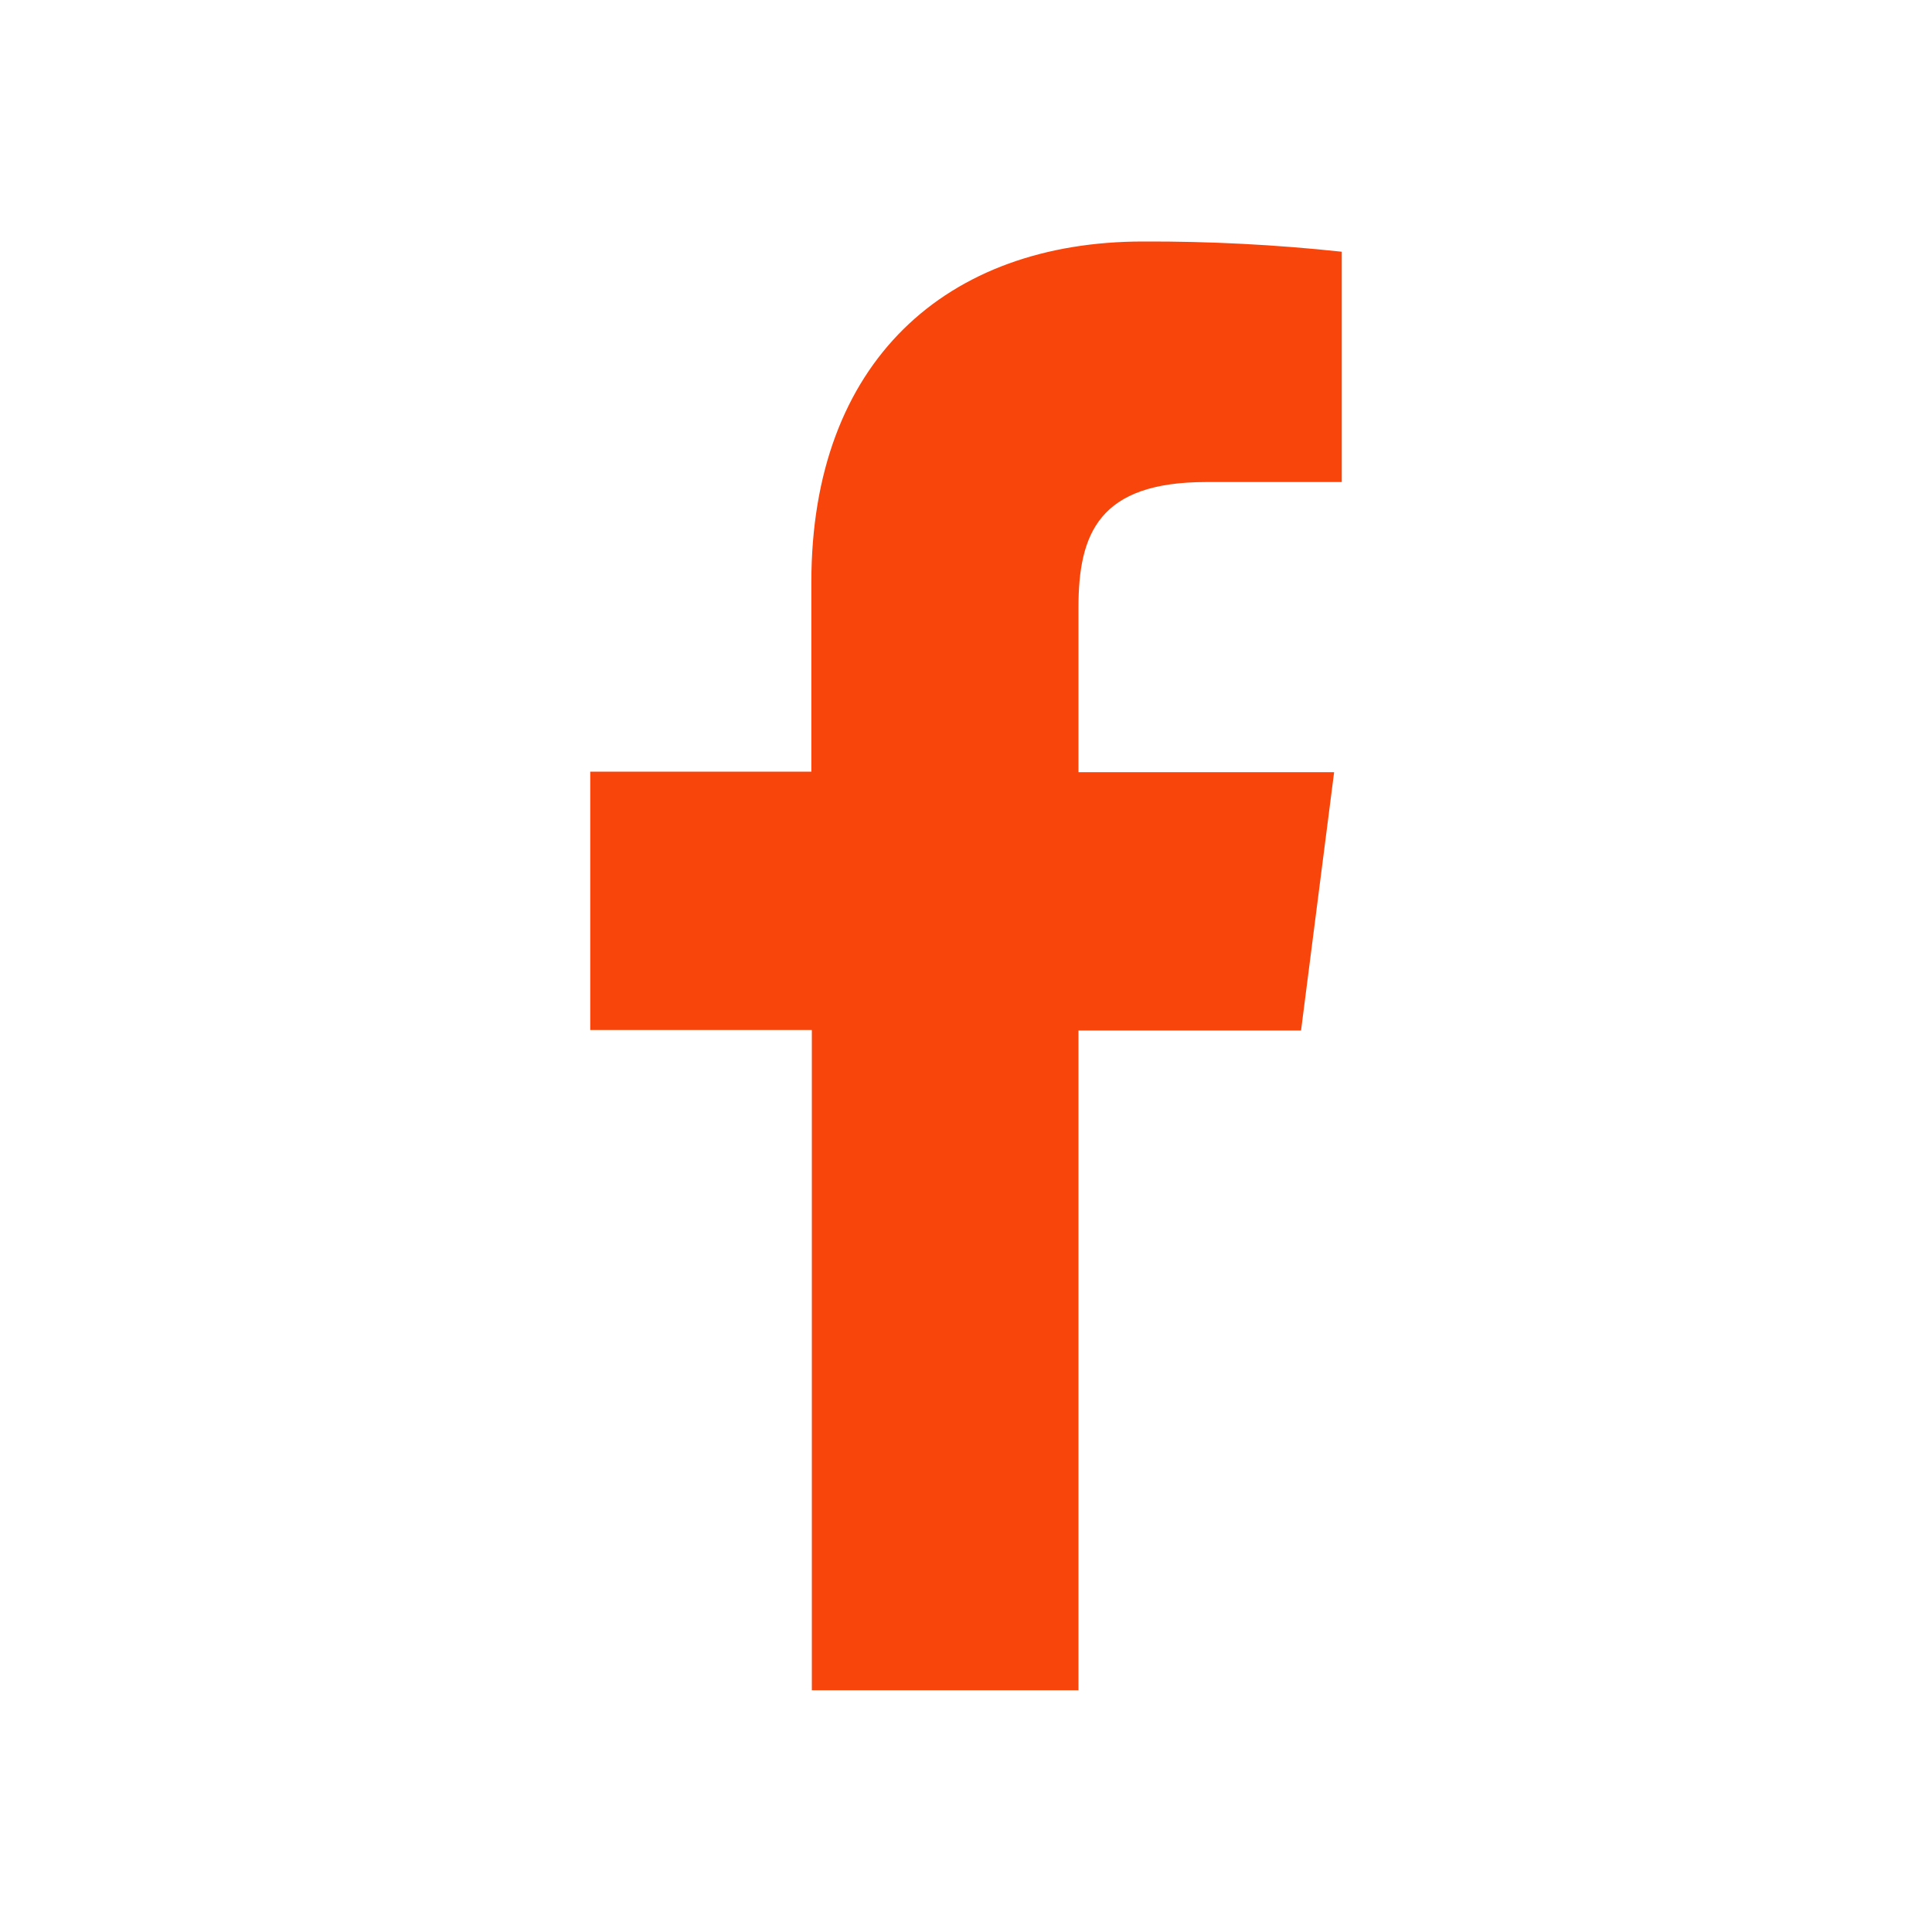
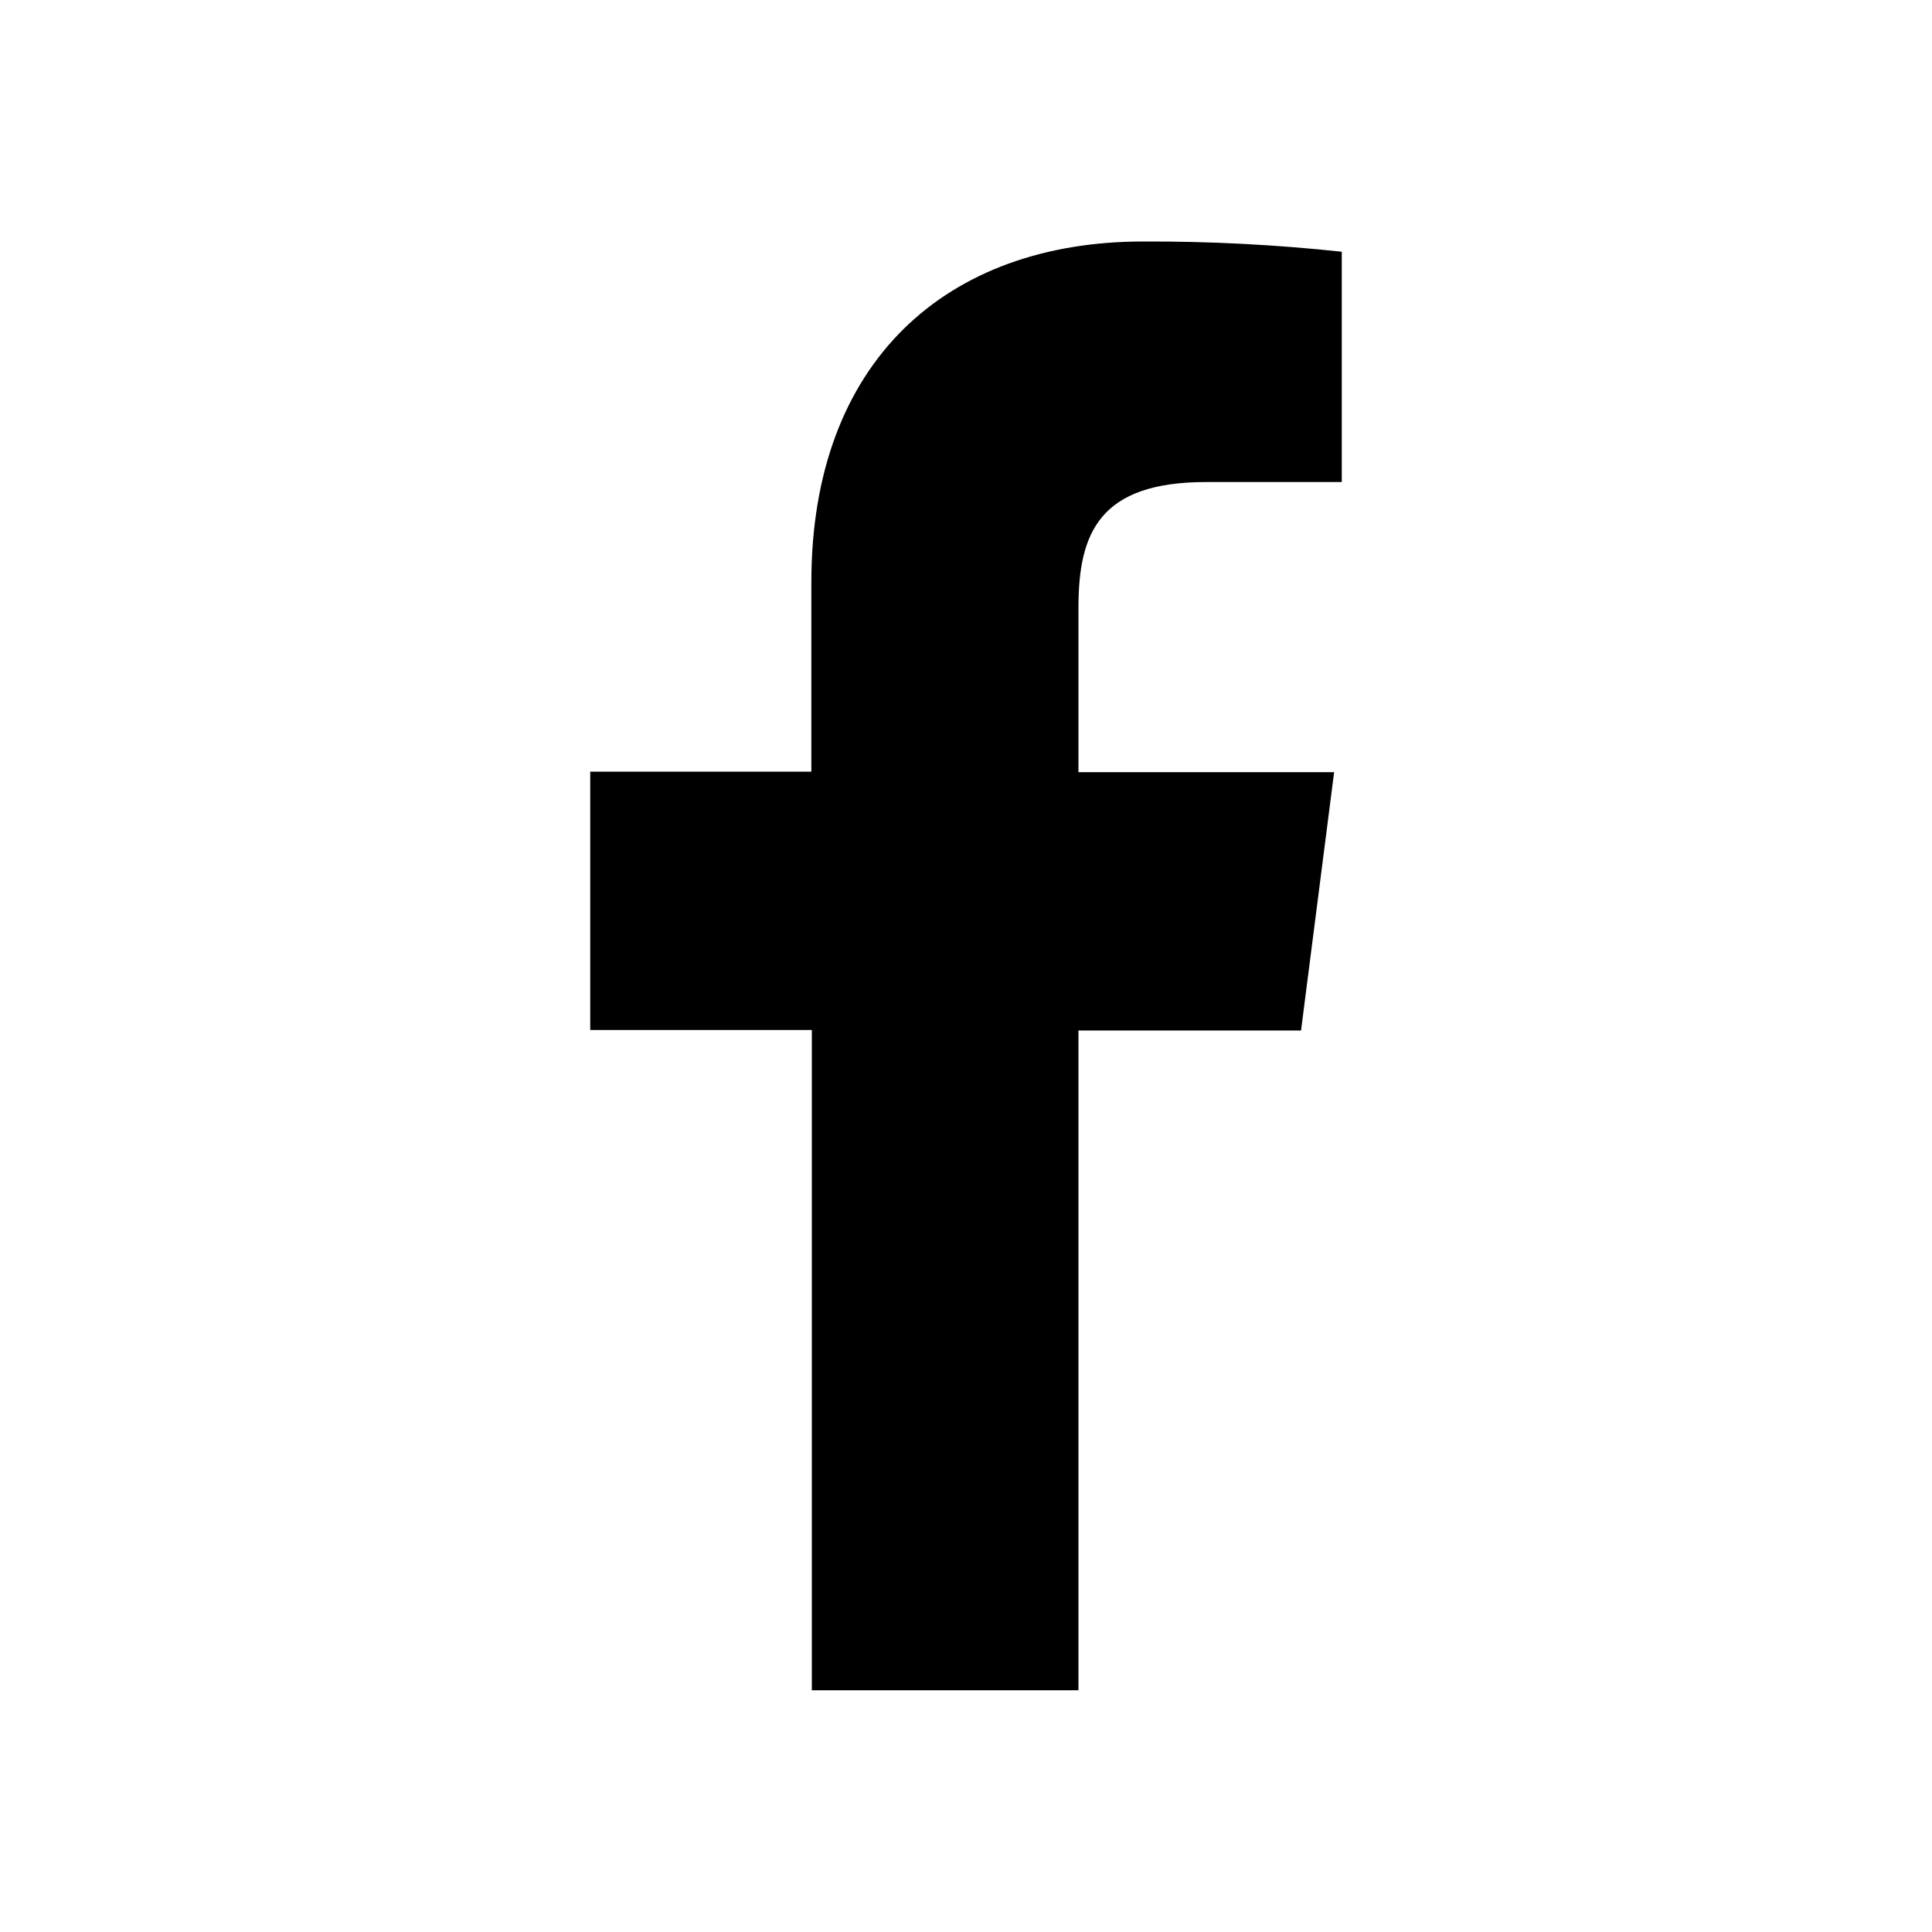
<svg xmlns="http://www.w3.org/2000/svg" width="24" height="24">
-   <path fill="#f7450c" d="M13.397 20.997v-8.196h2.765l.411-3.209h-3.176V7.548c0-.926.258-1.56 1.587-1.56h1.684V3.127A22.336 22.336 0 0 0 14.201 3c-2.444 0-4.122 1.492-4.122 4.231v2.355H7.332v3.209h2.753v8.202h3.312z" />
+   <path fill="#000" d="M13.397 20.997v-8.196h2.765l.411-3.209h-3.176V7.548c0-.926.258-1.56 1.587-1.56h1.684V3.127A22.336 22.336 0 0 0 14.201 3c-2.444 0-4.122 1.492-4.122 4.231v2.355H7.332v3.209h2.753v8.202h3.312z" />
</svg>
